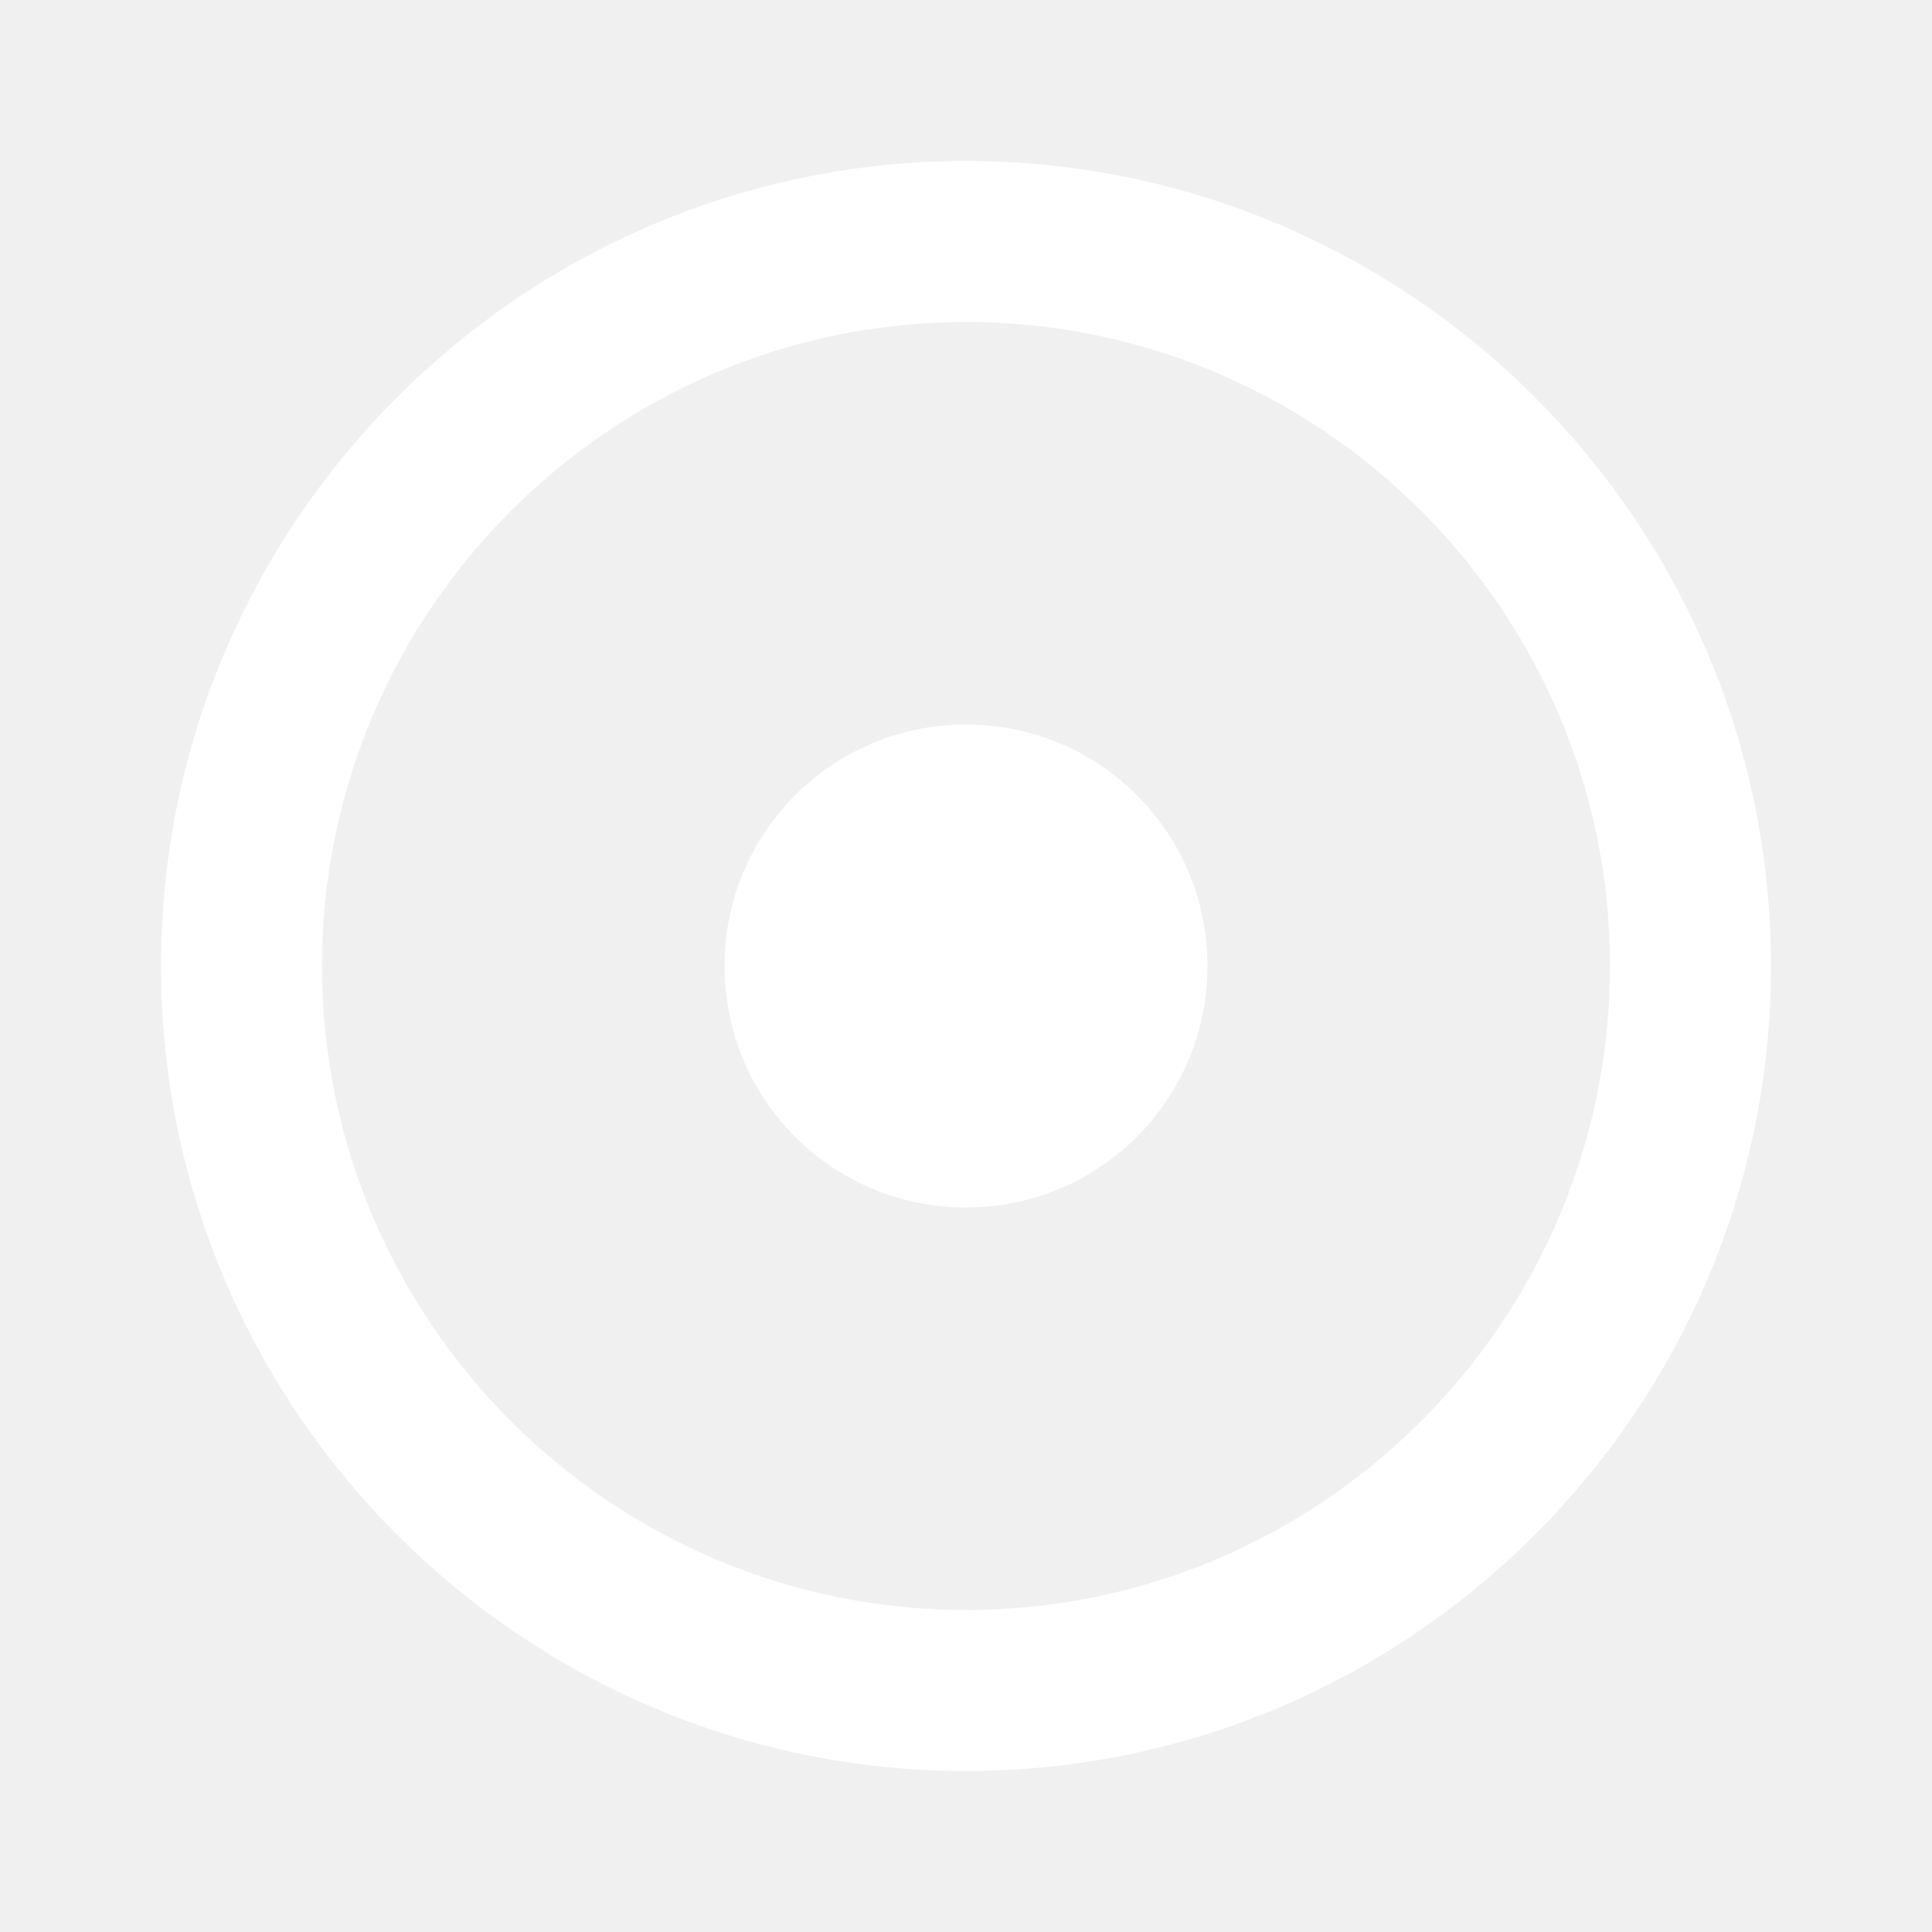
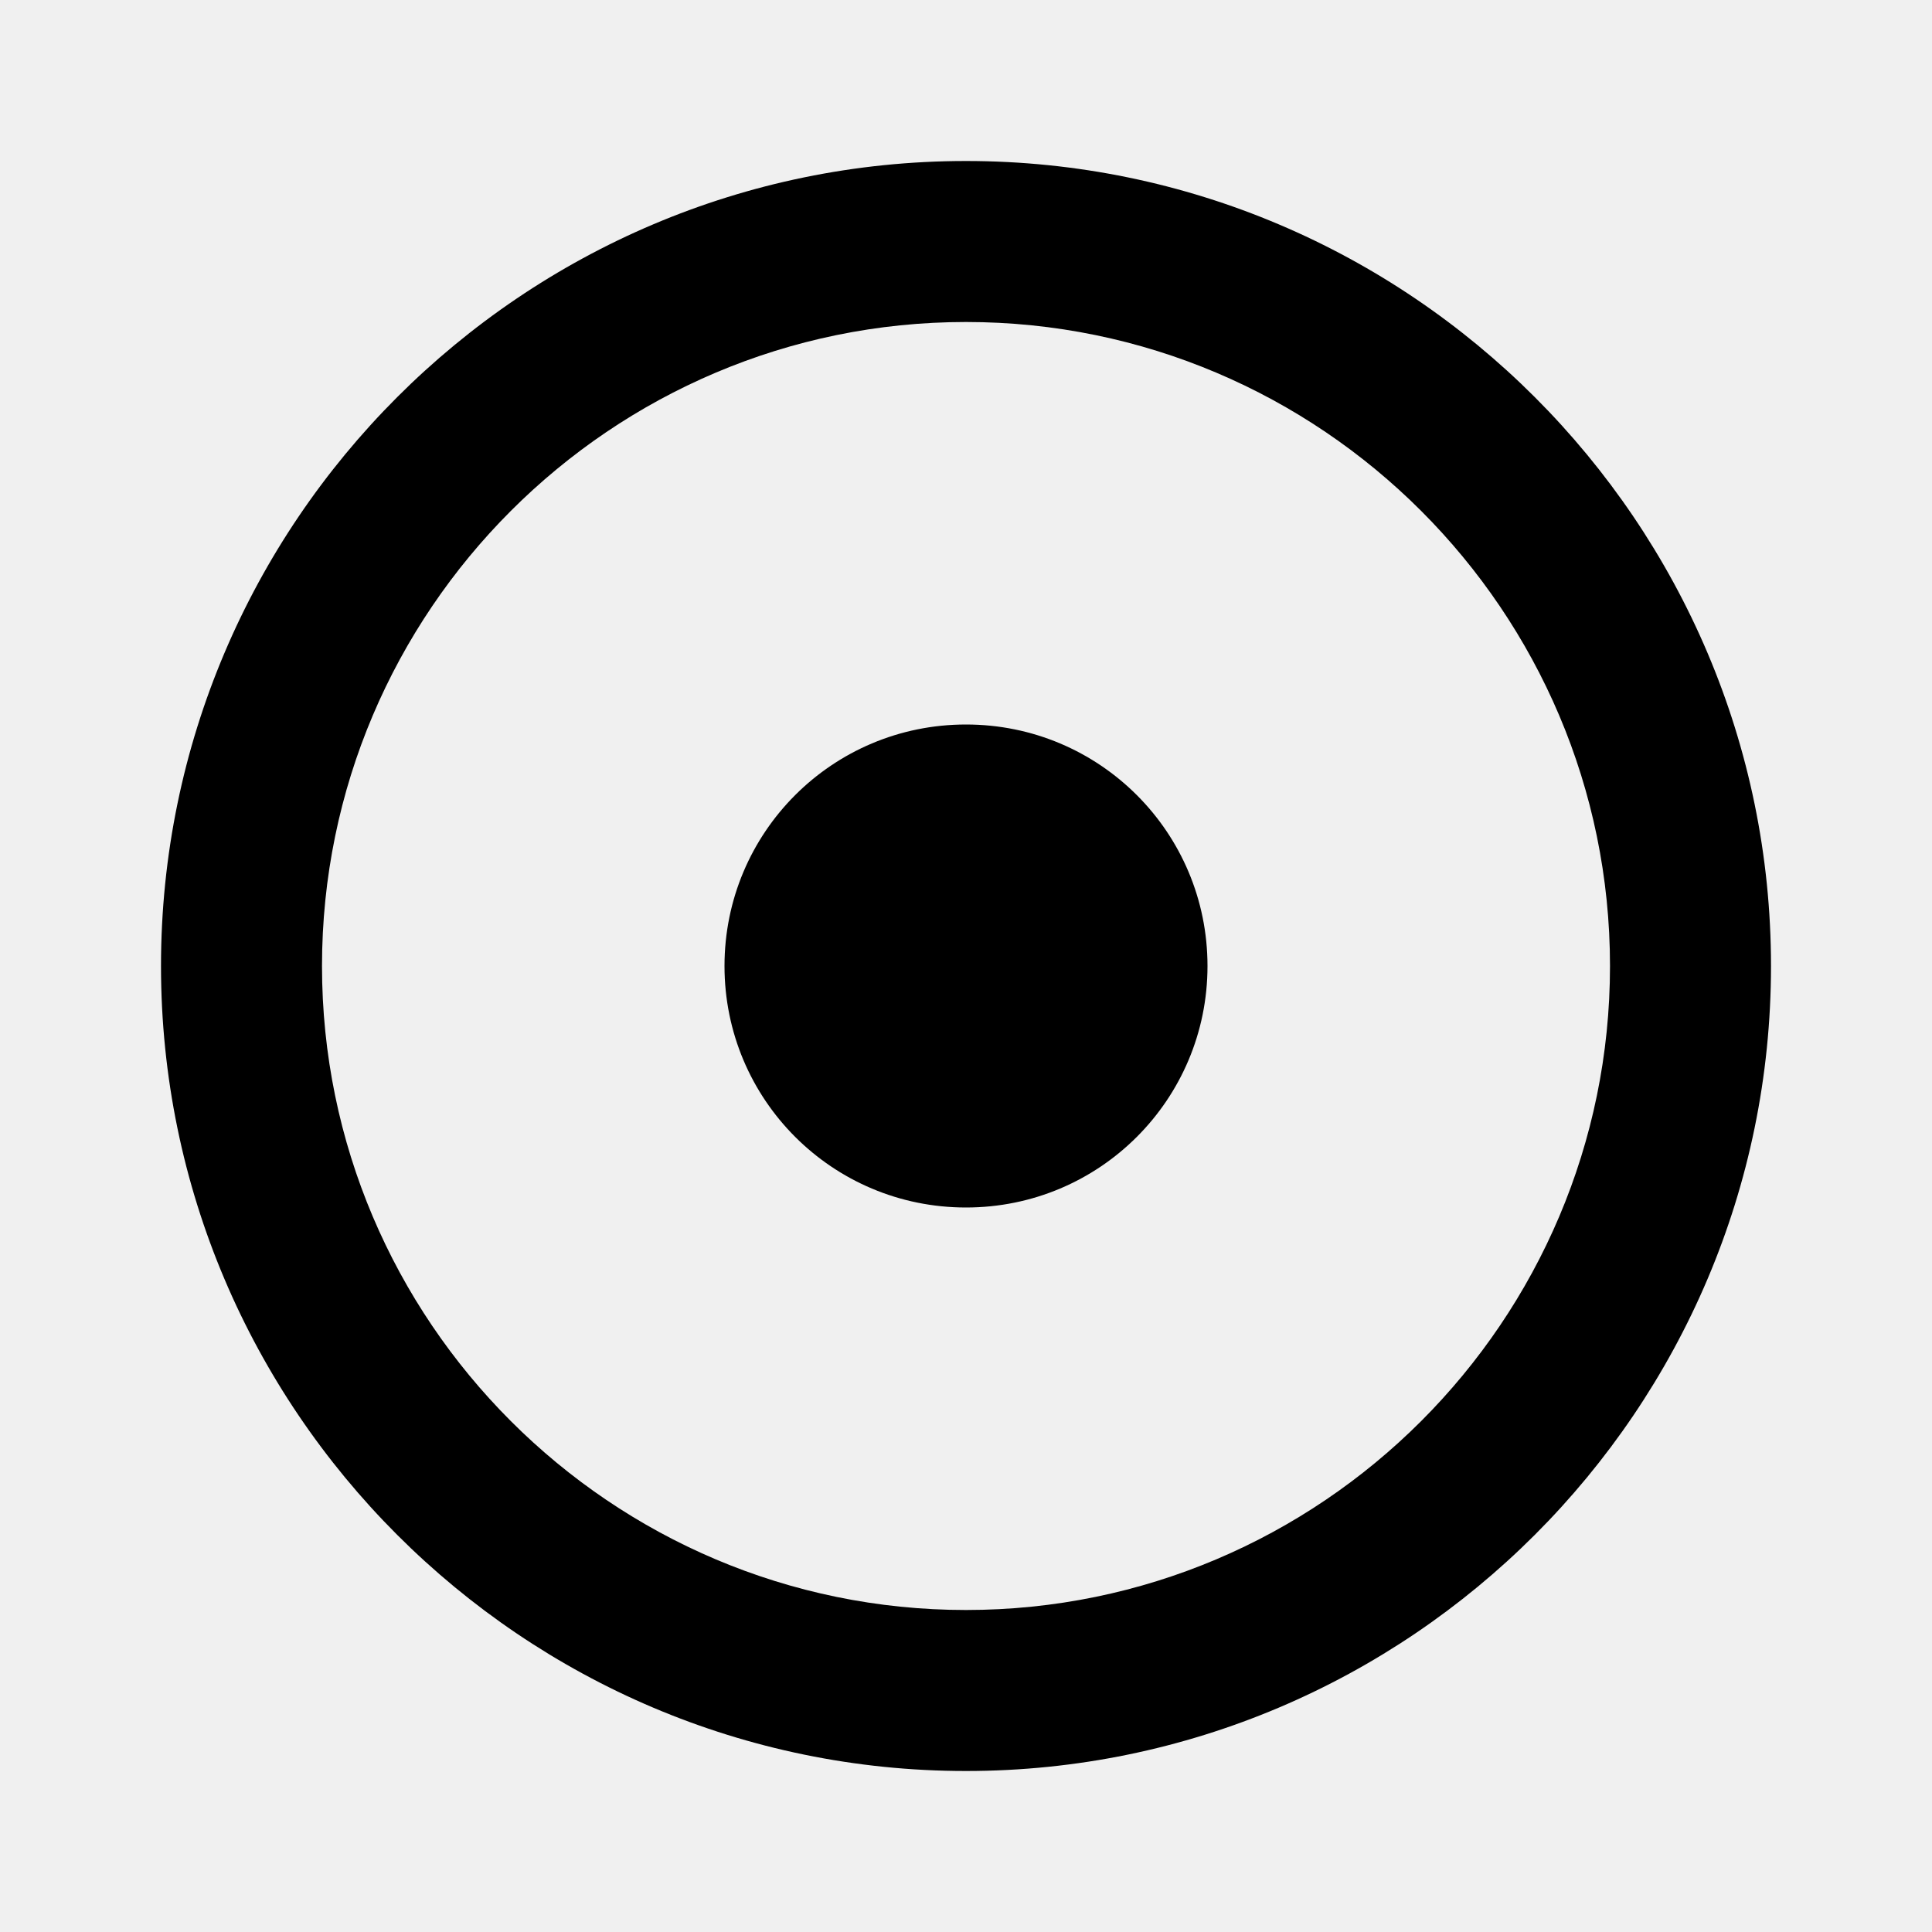
- <svg xmlns="http://www.w3.org/2000/svg" fill="#FFFFFF" height="24" viewBox="0 0 24 24" width="24">
+ <svg xmlns="http://www.w3.org/2000/svg" fill="#000000" height="24" viewBox="0 0 24 24" width="24">
  <path d="M12 2C6.49 2 2 6.49 2 12s4.49 10 10 10 10-4.49 10-10S17.51 2 12 2zm0 18c-4.41 0-8-3.59-8-8s3.59-8 8-8 8 3.59 8 8-3.59 8-8 8zm3-8c0 1.66-1.34 3-3 3s-3-1.34-3-3 1.34-3 3-3 3 1.34 3 3z" />
  <path d="M0 0h24v24H0z" fill="none" />
</svg>
